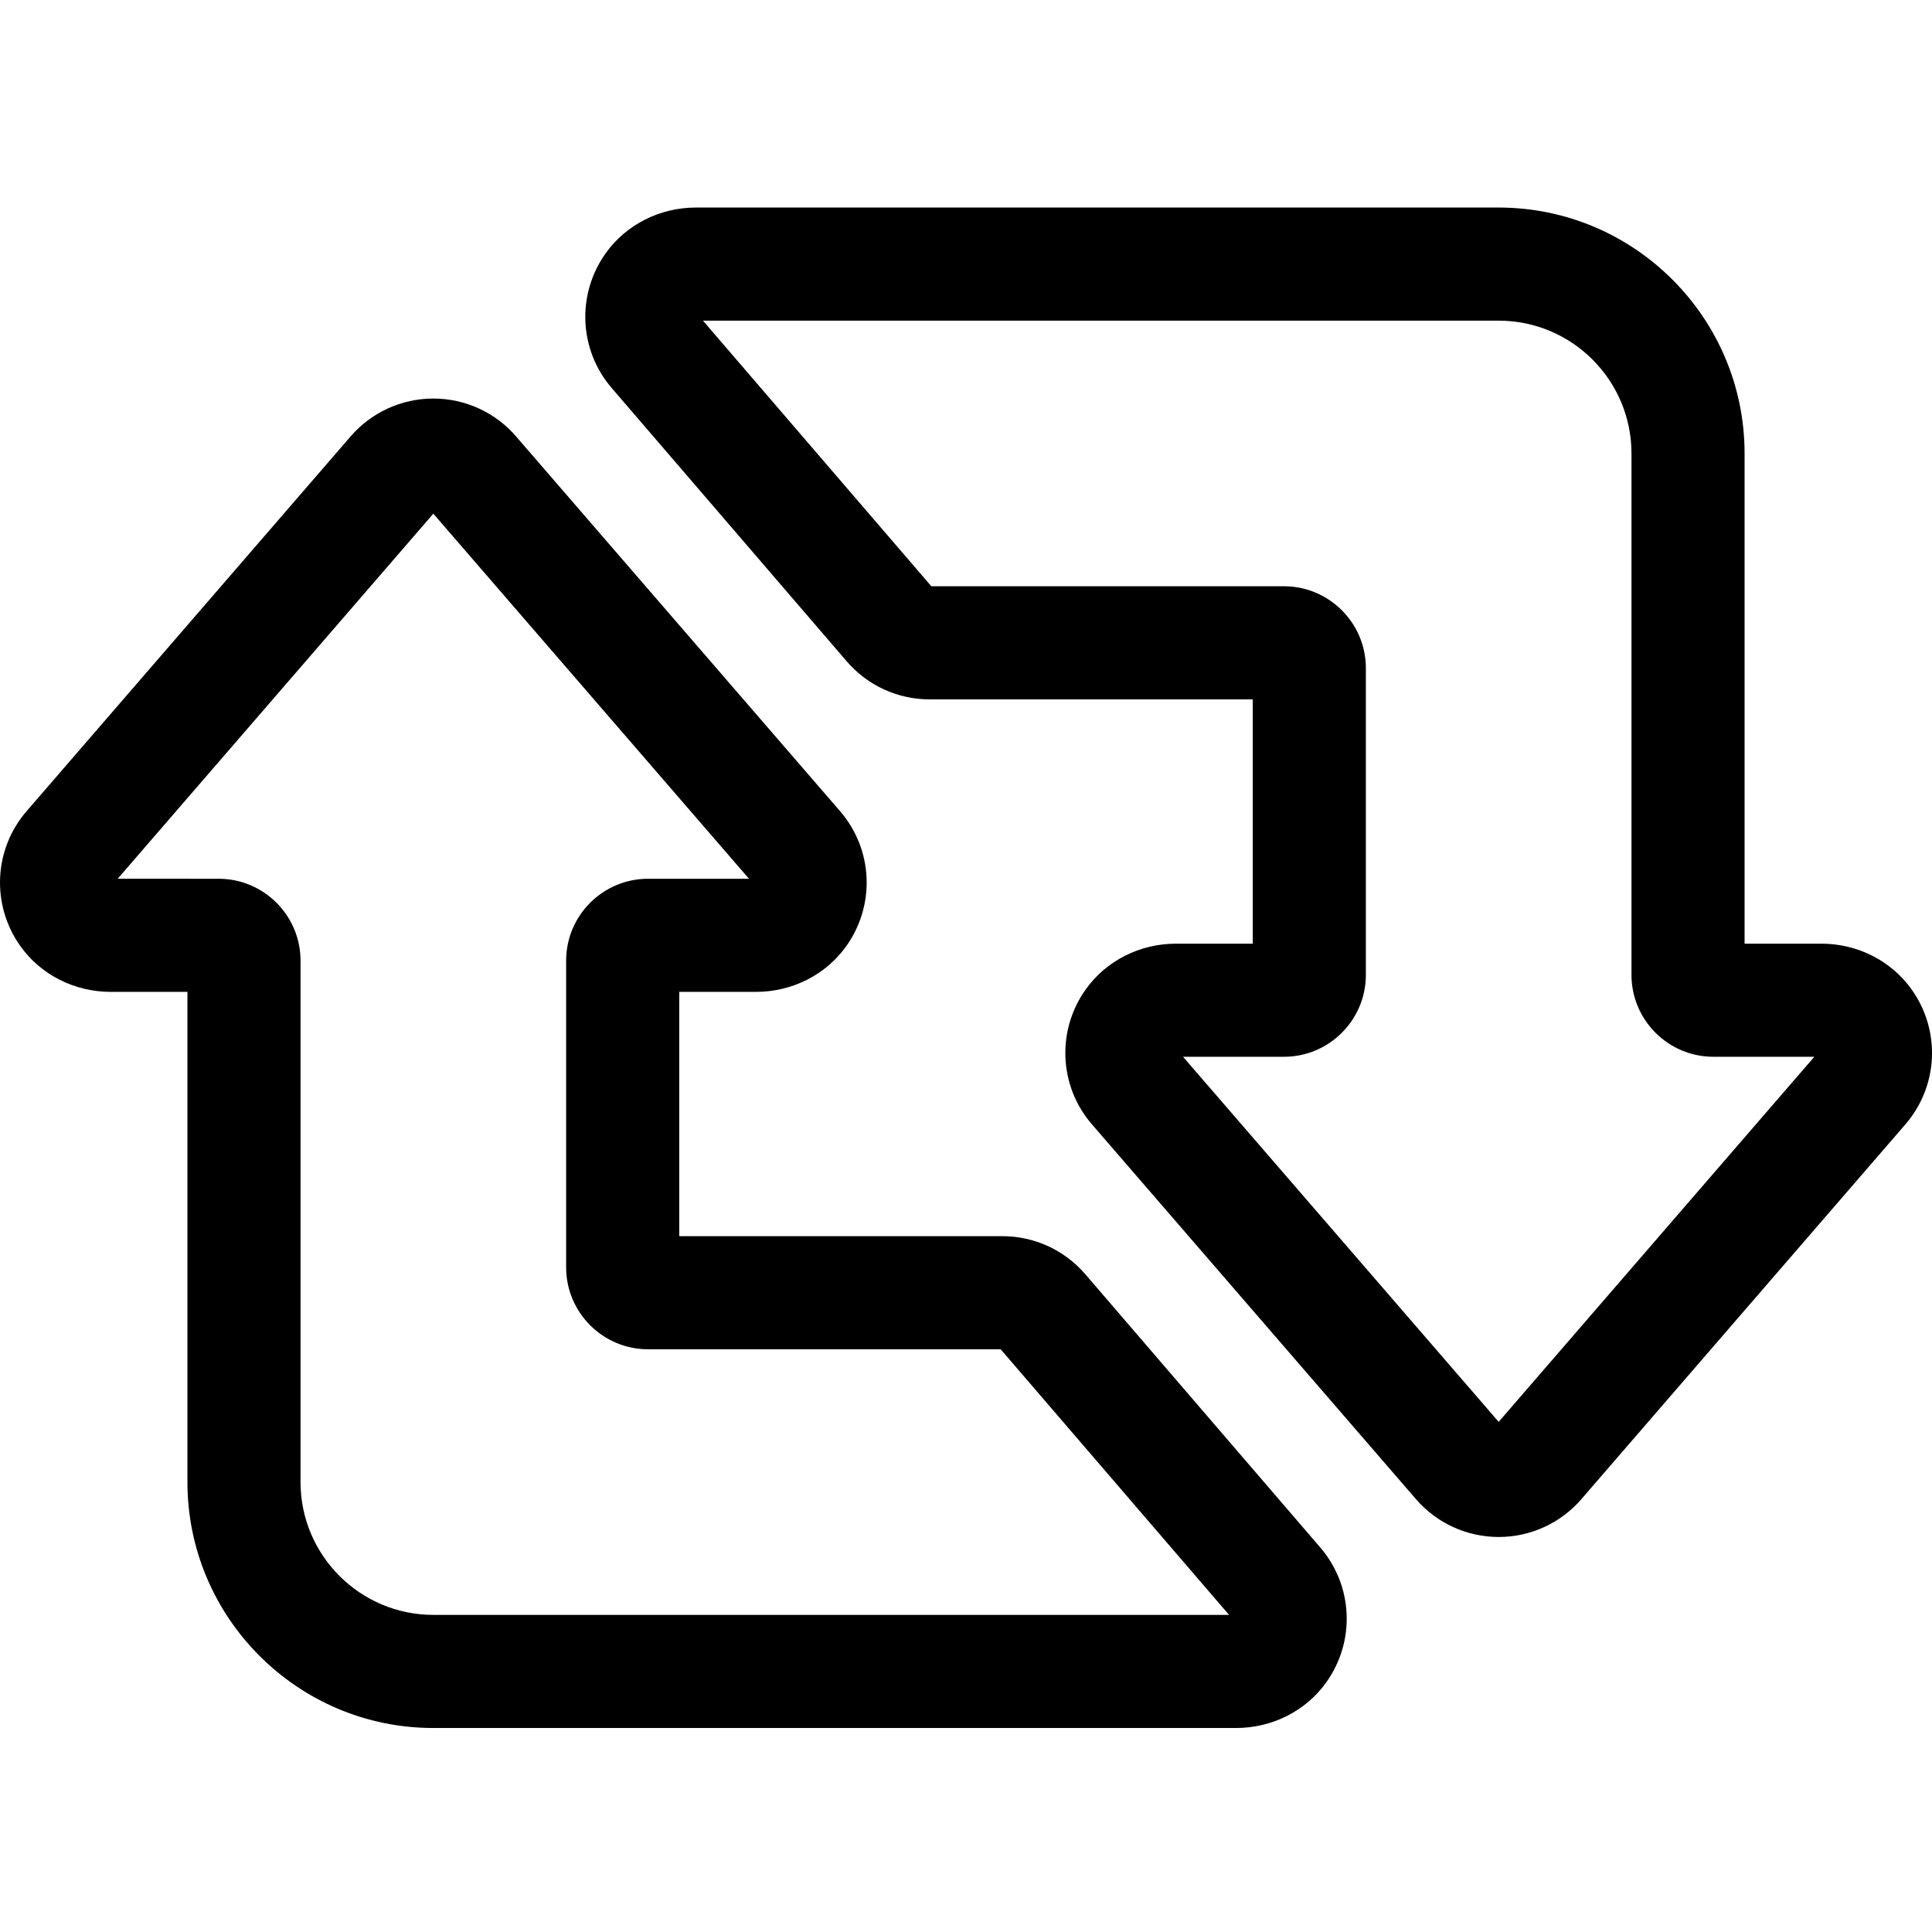
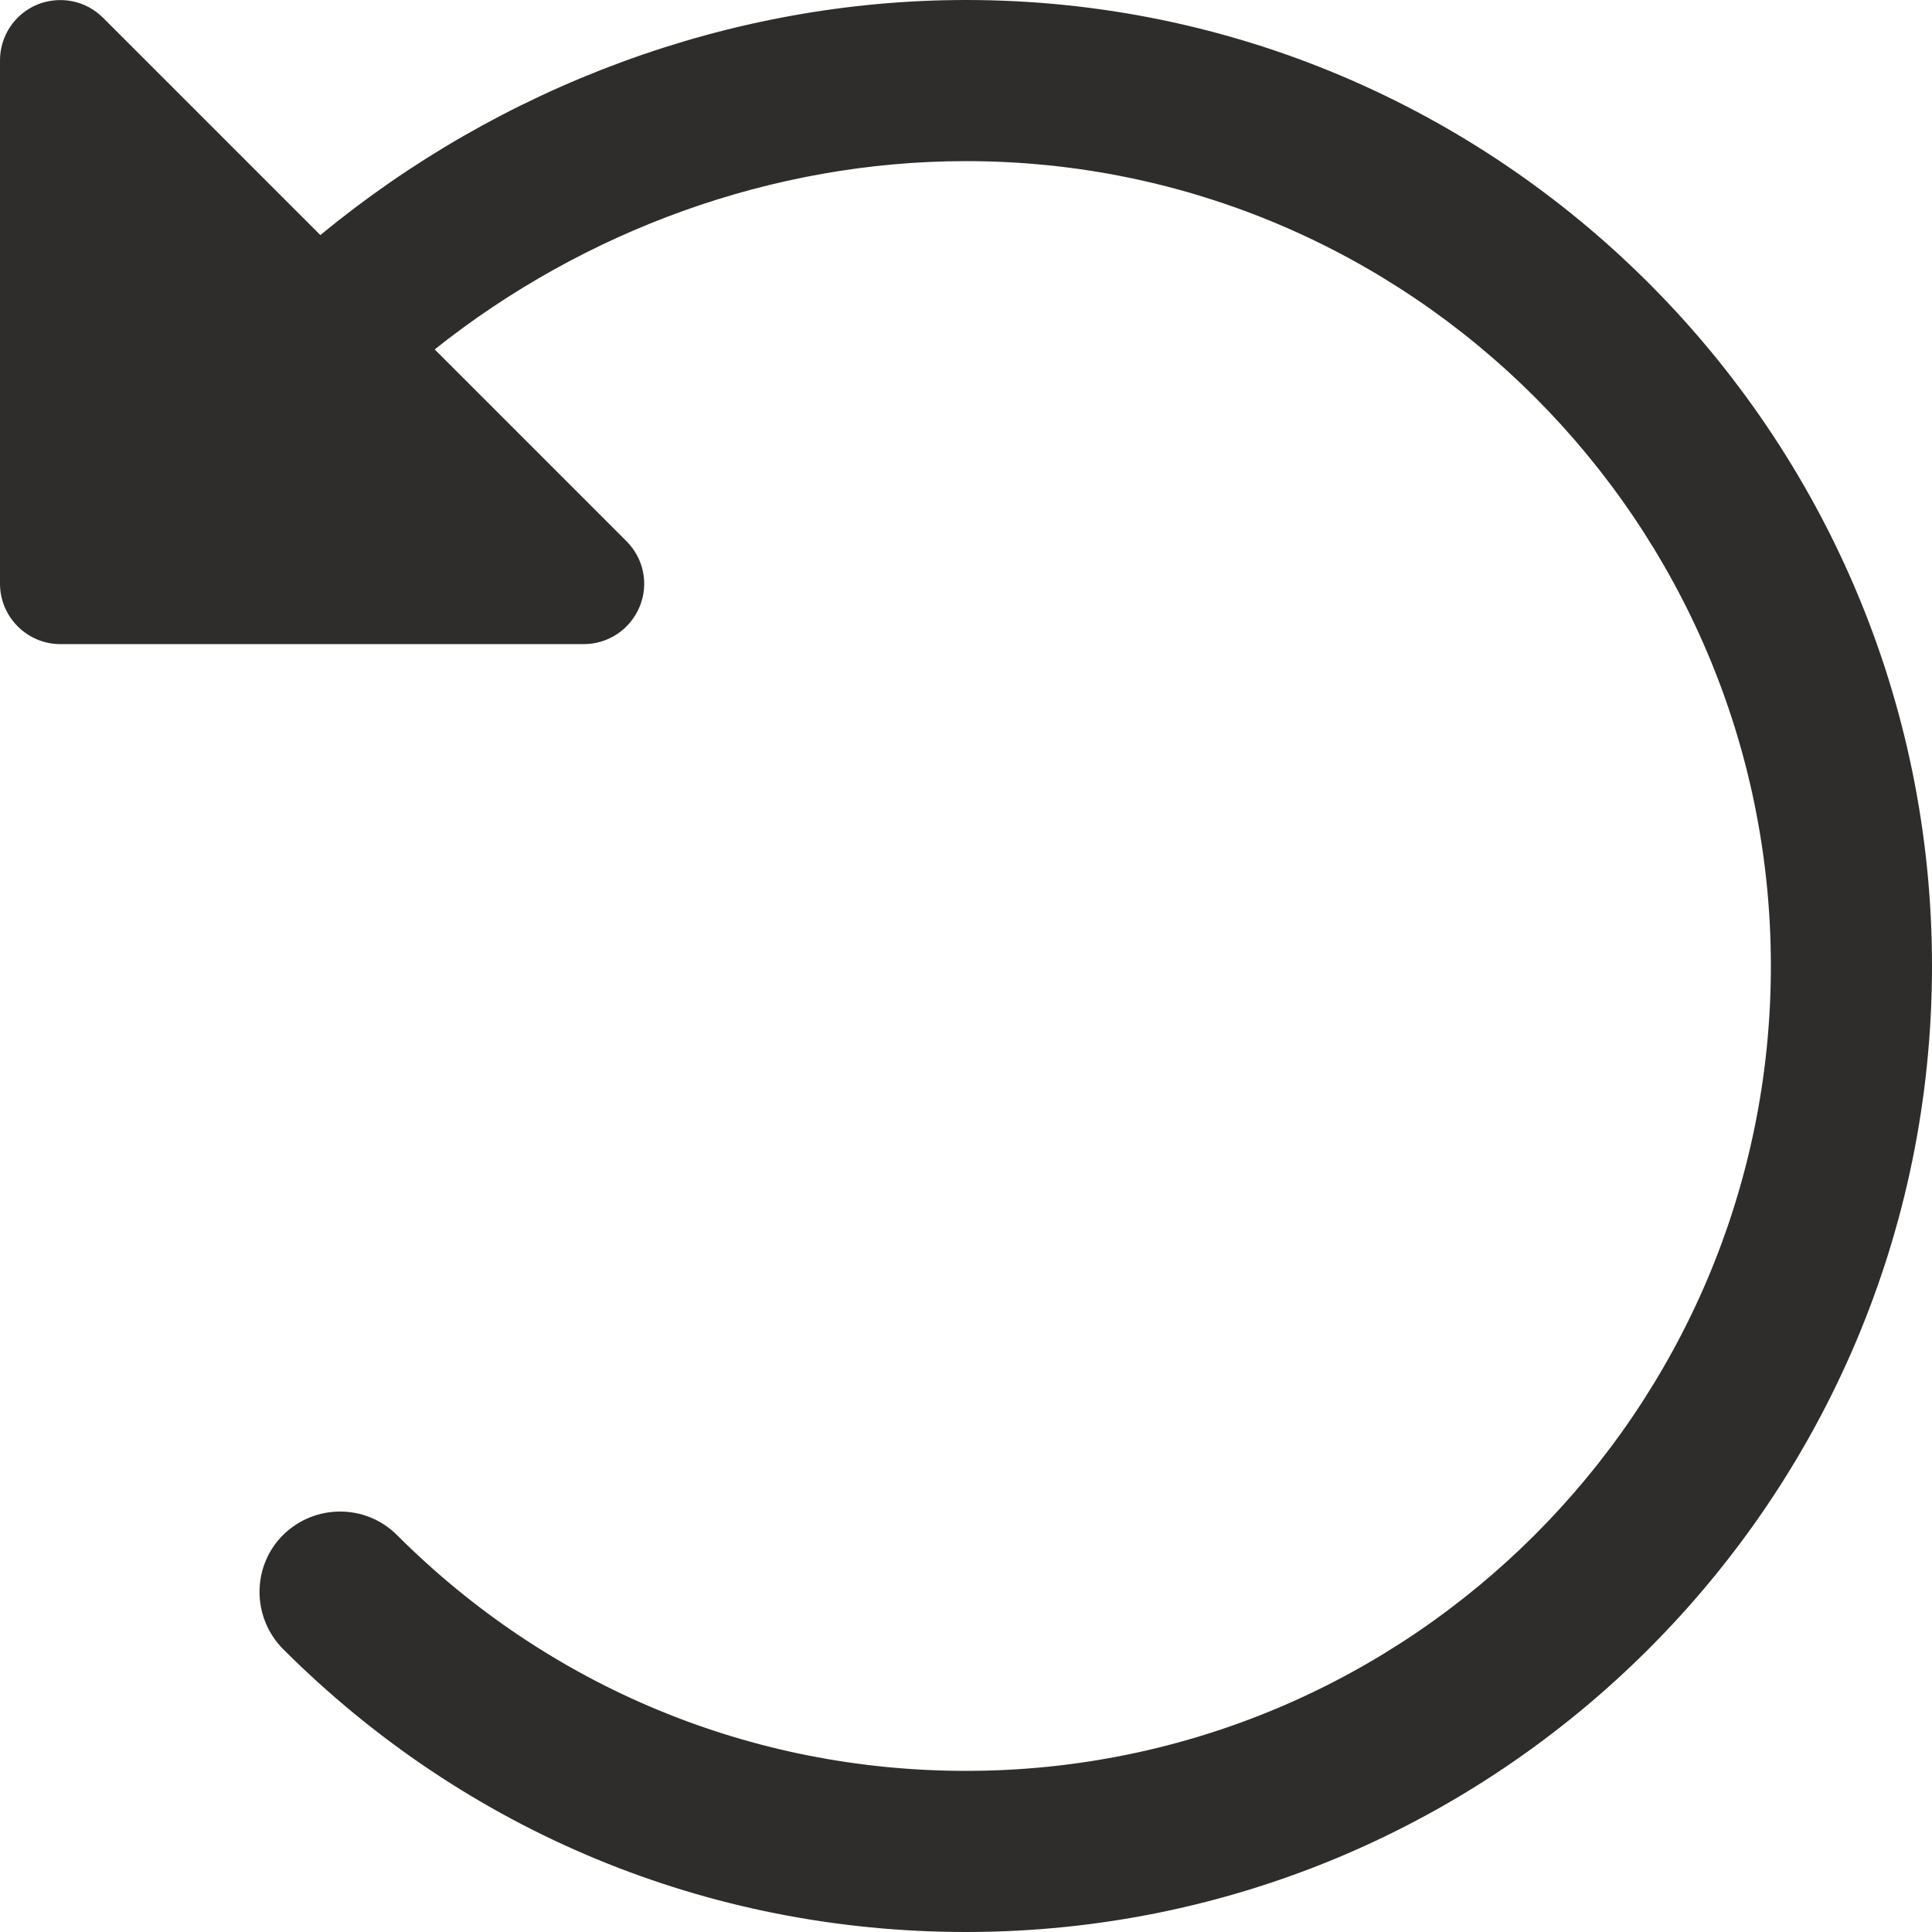
- <svg xmlns="http://www.w3.org/2000/svg" width="32px" height="32px" viewBox="0 -55 512 512">
-   <path d="m349.883 355.098-62.27-72.422c-5.508-6.402-13.512-10.078-21.957-10.078h-85.648v-64.742h20.367c9.57 0 18.508-4.539 23.91-12.137 7.77-10.934 7.082-25.641-1.672-35.766l-85.867-99.316c-5.504-6.367-13.488-10.02-21.906-10.02-8.418 0-16.402 3.652-21.91 10.02l-85.867 99.316c-8.754 10.125-9.438 24.832-1.672 35.762 5.402 7.602 14.344 12.141 23.918 12.141h20.363v129.91c0 35.938 29.234 65.172 65.168 65.172h212.75c9.555 0 18.484-4.523 23.891-12.105 7.773-10.906 7.117-25.605-1.598-35.734zm-235.043 17.863c-19.406 0-35.195-15.789-35.195-35.195v-138.176c0-11.973-9.738-21.711-21.711-21.711l-26.742-.004 83.645-96.746 83.652 96.75h-26.746c-11.973 0-21.711 9.738-21.711 21.711v81.273c0 11.969 9.738 21.711 21.711 21.711h93.445l60.523 70.387zm0 0" />
-   <path d="m506.605 207.219v-.004c-5.406-7.598-14.344-12.133-23.914-12.133h-20.359v-129.91c0-35.938-29.238-65.172-65.172-65.172h-212.746c-9.555 0-18.484 4.523-23.891 12.102-7.777 10.91-7.121 25.605 1.594 35.738l62.27 72.418c5.504 6.406 13.508 10.082 21.961 10.082h85.645v64.742h-20.363c-9.57 0-18.508 4.539-23.914 12.137-7.77 10.934-7.082 25.641 1.672 35.762l85.867 99.32c5.508 6.367 13.492 10.016 21.91 10.016 8.418 0 16.402-3.648 21.906-10.016l85.867-99.32c8.754-10.125 9.441-24.832 1.668-35.762zm-109.441 114.59-83.652-96.754h26.75c11.969 0 21.707-9.738 21.707-21.707v-81.273c0-11.973-9.738-21.711-21.707-21.711h-93.449l-60.523-70.387h210.875c19.406 0 35.195 15.785 35.195 35.195v138.176c0 11.969 9.734 21.707 21.707 21.707l26.746.004zm0 0" />
+ <svg xmlns="http://www.w3.org/2000/svg" version="1.1" id="Laag_1" x="0px" y="0px" viewBox="0 0 512 512" style="enable-background:new 0 0 512 512;" xml:space="preserve">
+   <style type="text/css">
+ 	.st0{fill:#2F2D2B;}
+ </style>
+   <path class="st0" d="M0,16l0,138.7c0,8.8,7.2,16,16,16h138.7c6.5,0,12.3-3.9,14.8-9.9c2.5-6,1.1-12.8-3.5-17.4l-50.8-50.8  c39.4-31.4,89.4-49.9,140.8-49.9c117.6,0,213.3,95.7,213.3,213.3S373.6,469.3,256,469.3c-56.9,0-110.5-22.2-150.8-62.5  c-8.3-8.3-21.8-8.3-30.2,0c-8.3,8.3-8.3,21.8,0,30.2c48.4,48.4,112.6,75,181,75c141.2,0,256-114.8,256-256S397.2,0,256,0  C193.3,0,132.4,23.1,84.9,62.3L27.3,4.7C22.7,0.1,15.9-1.2,9.9,1.2C3.9,3.7,0,9.5,0,16z" />
</svg>
